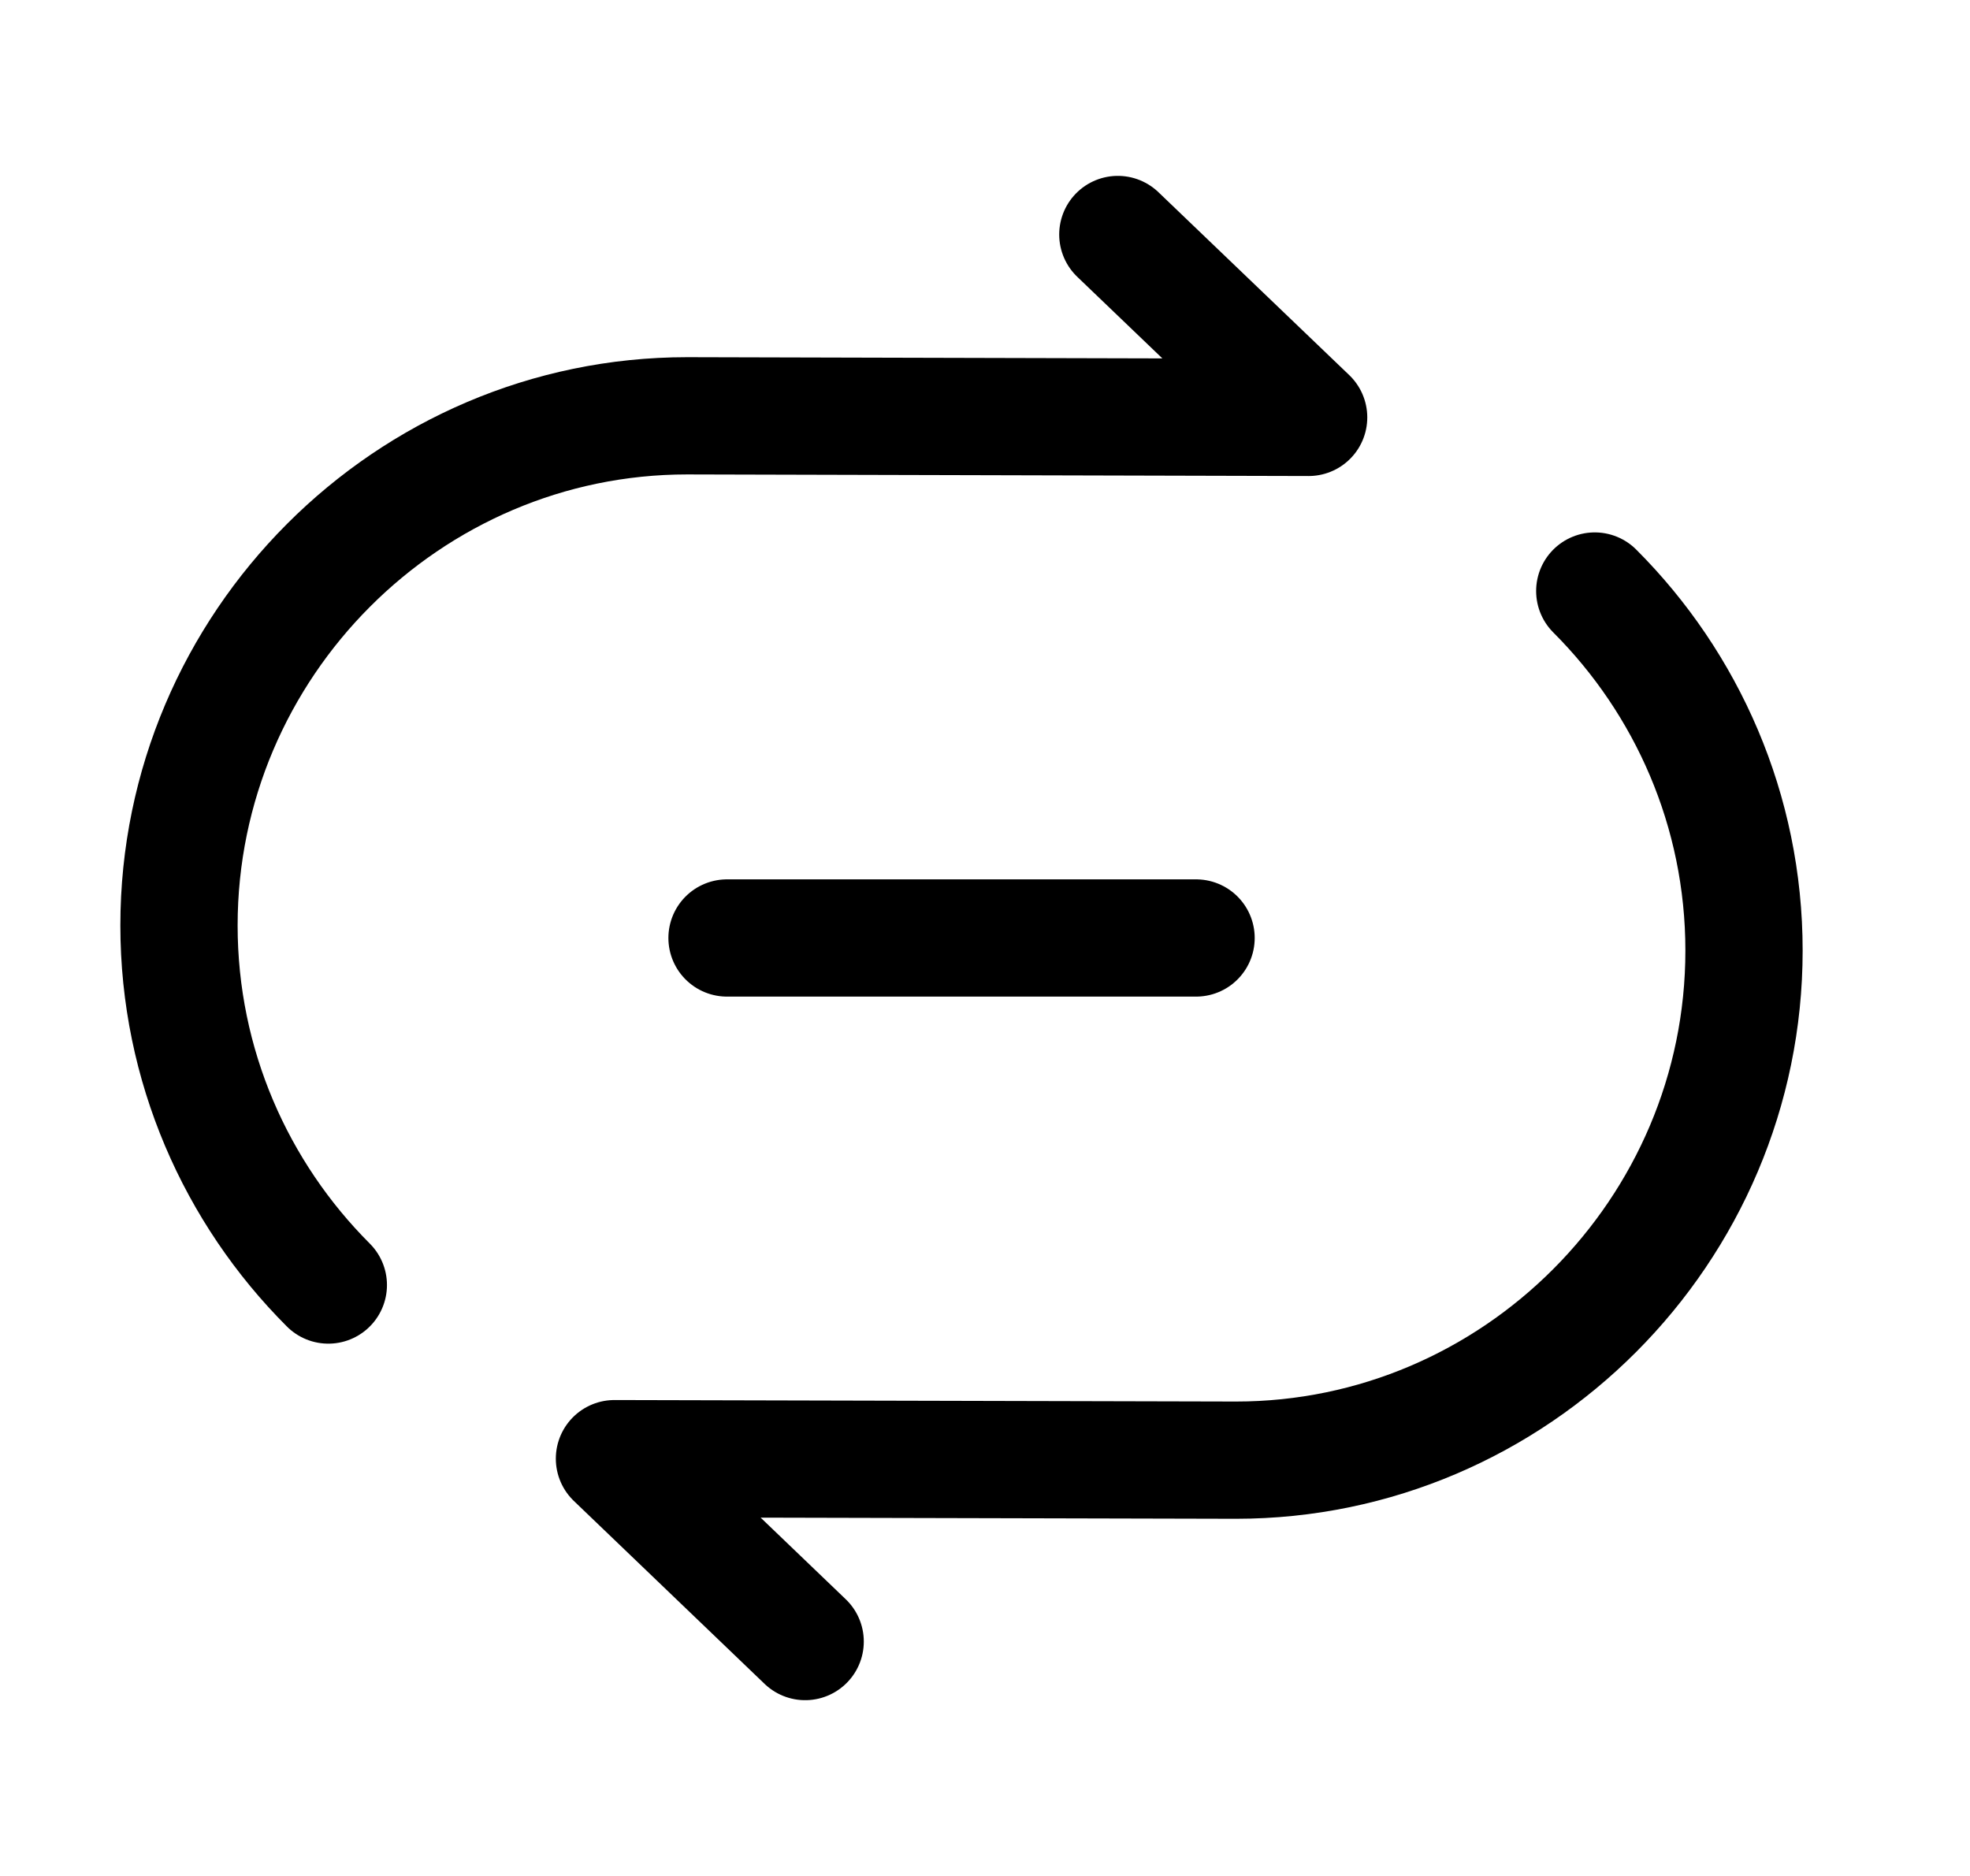
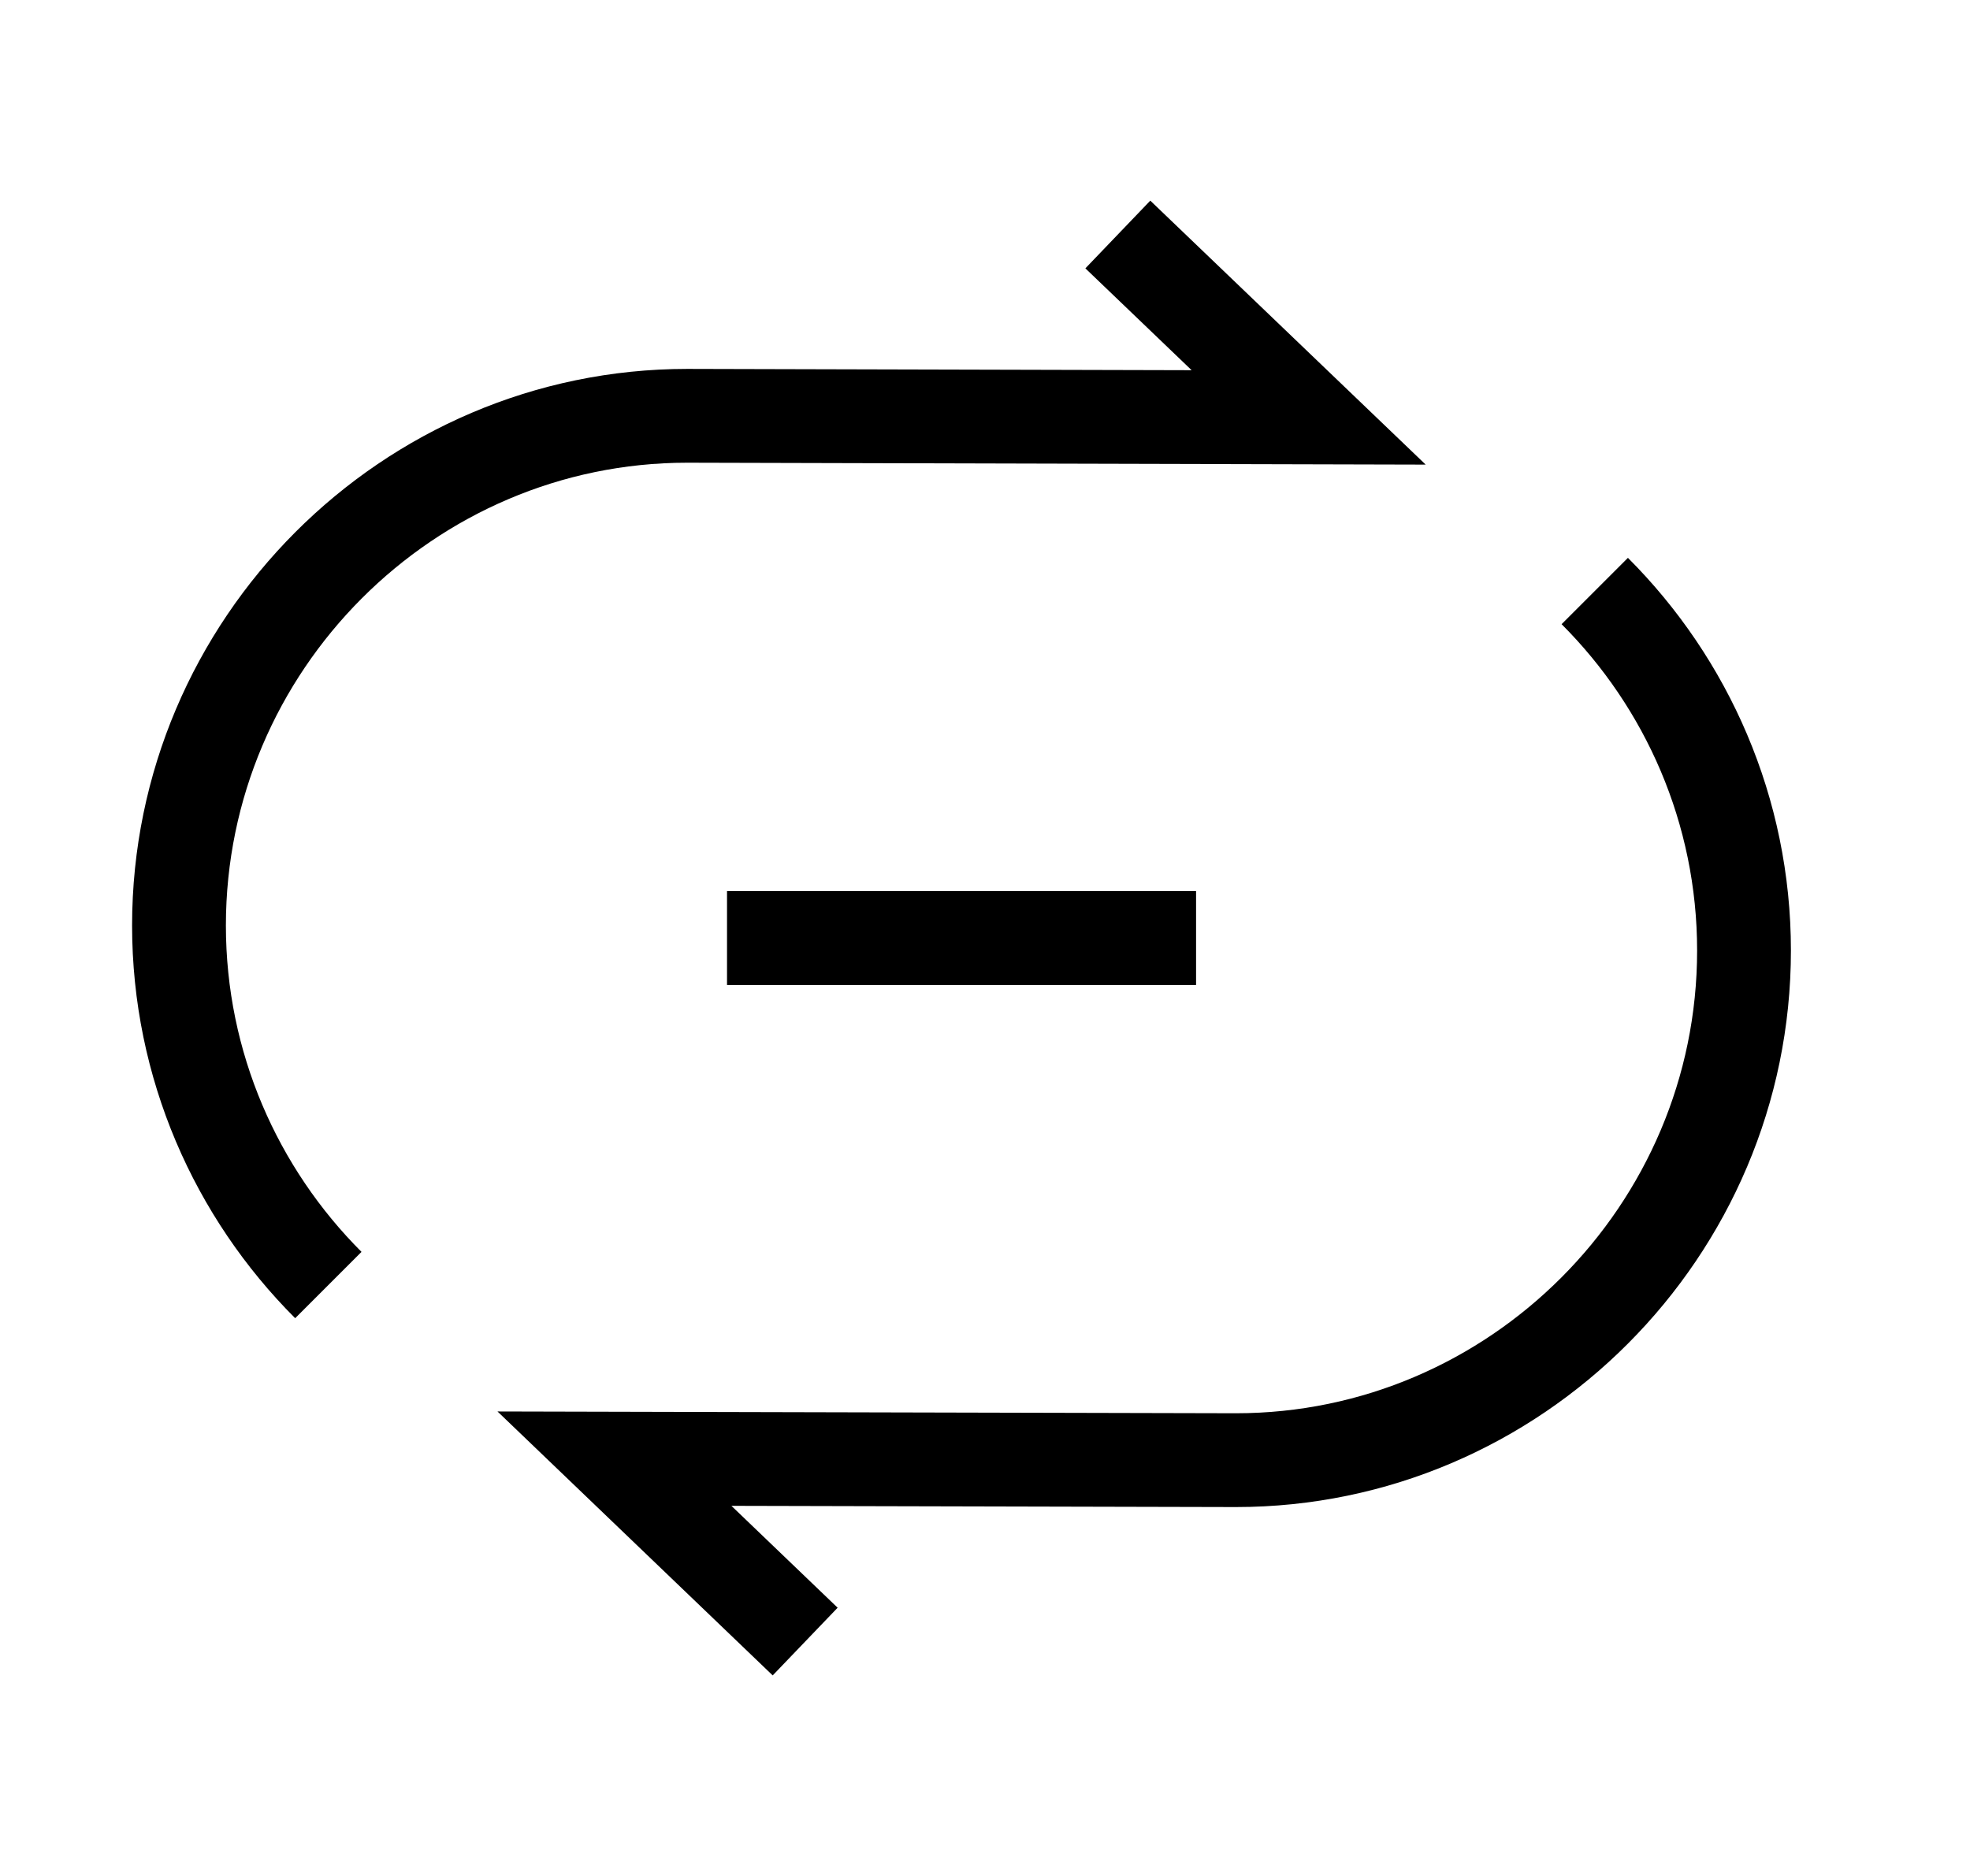
<svg xmlns="http://www.w3.org/2000/svg" width="21" height="20" viewBox="0 0 21 20" stroke="#111111" fill="none">
-   <path d="M11.916 2.5L13.95 4.45L7.325 4.433C4.35 4.433 1.908 6.875 1.908 9.867C1.908 11.358 2.517 12.717 3.5 13.7" stroke="currentColor" stroke-width="1.25" stroke-linecap="round" stroke-linejoin="round" />
-   <path d="M8.583 17.501L6.55 15.551L13.175 15.567C16.15 15.567 18.591 13.126 18.591 10.134C18.591 8.642 17.983 7.284 17 6.301" stroke="currentColor" stroke-width="1.25" stroke-linecap="round" stroke-linejoin="round" />
-   <path d="M7.75 10H12.75" stroke="currentColor" stroke-width="1.25" stroke-linecap="round" stroke-linejoin="round" />
+   <path d="M11.916 2.5L13.95 4.45L7.325 4.433C4.35 4.433 1.908 6.875 1.908 9.867C1.908 11.358 2.517 12.717 3.5 13.7" stroke="currentColor" strokeWidth="1.25" strokeLinecap="round" strokeLinejoin="round" />
+   <path d="M8.583 17.501L6.55 15.551L13.175 15.567C16.15 15.567 18.591 13.126 18.591 10.134C18.591 8.642 17.983 7.284 17 6.301" stroke="currentColor" strokeWidth="1.25" strokeLinecap="round" strokeLinejoin="round" />
+   <path d="M7.75 10H12.75" stroke="currentColor" strokeWidth="1.25" strokeLinecap="round" strokeLinejoin="round" />
</svg>
